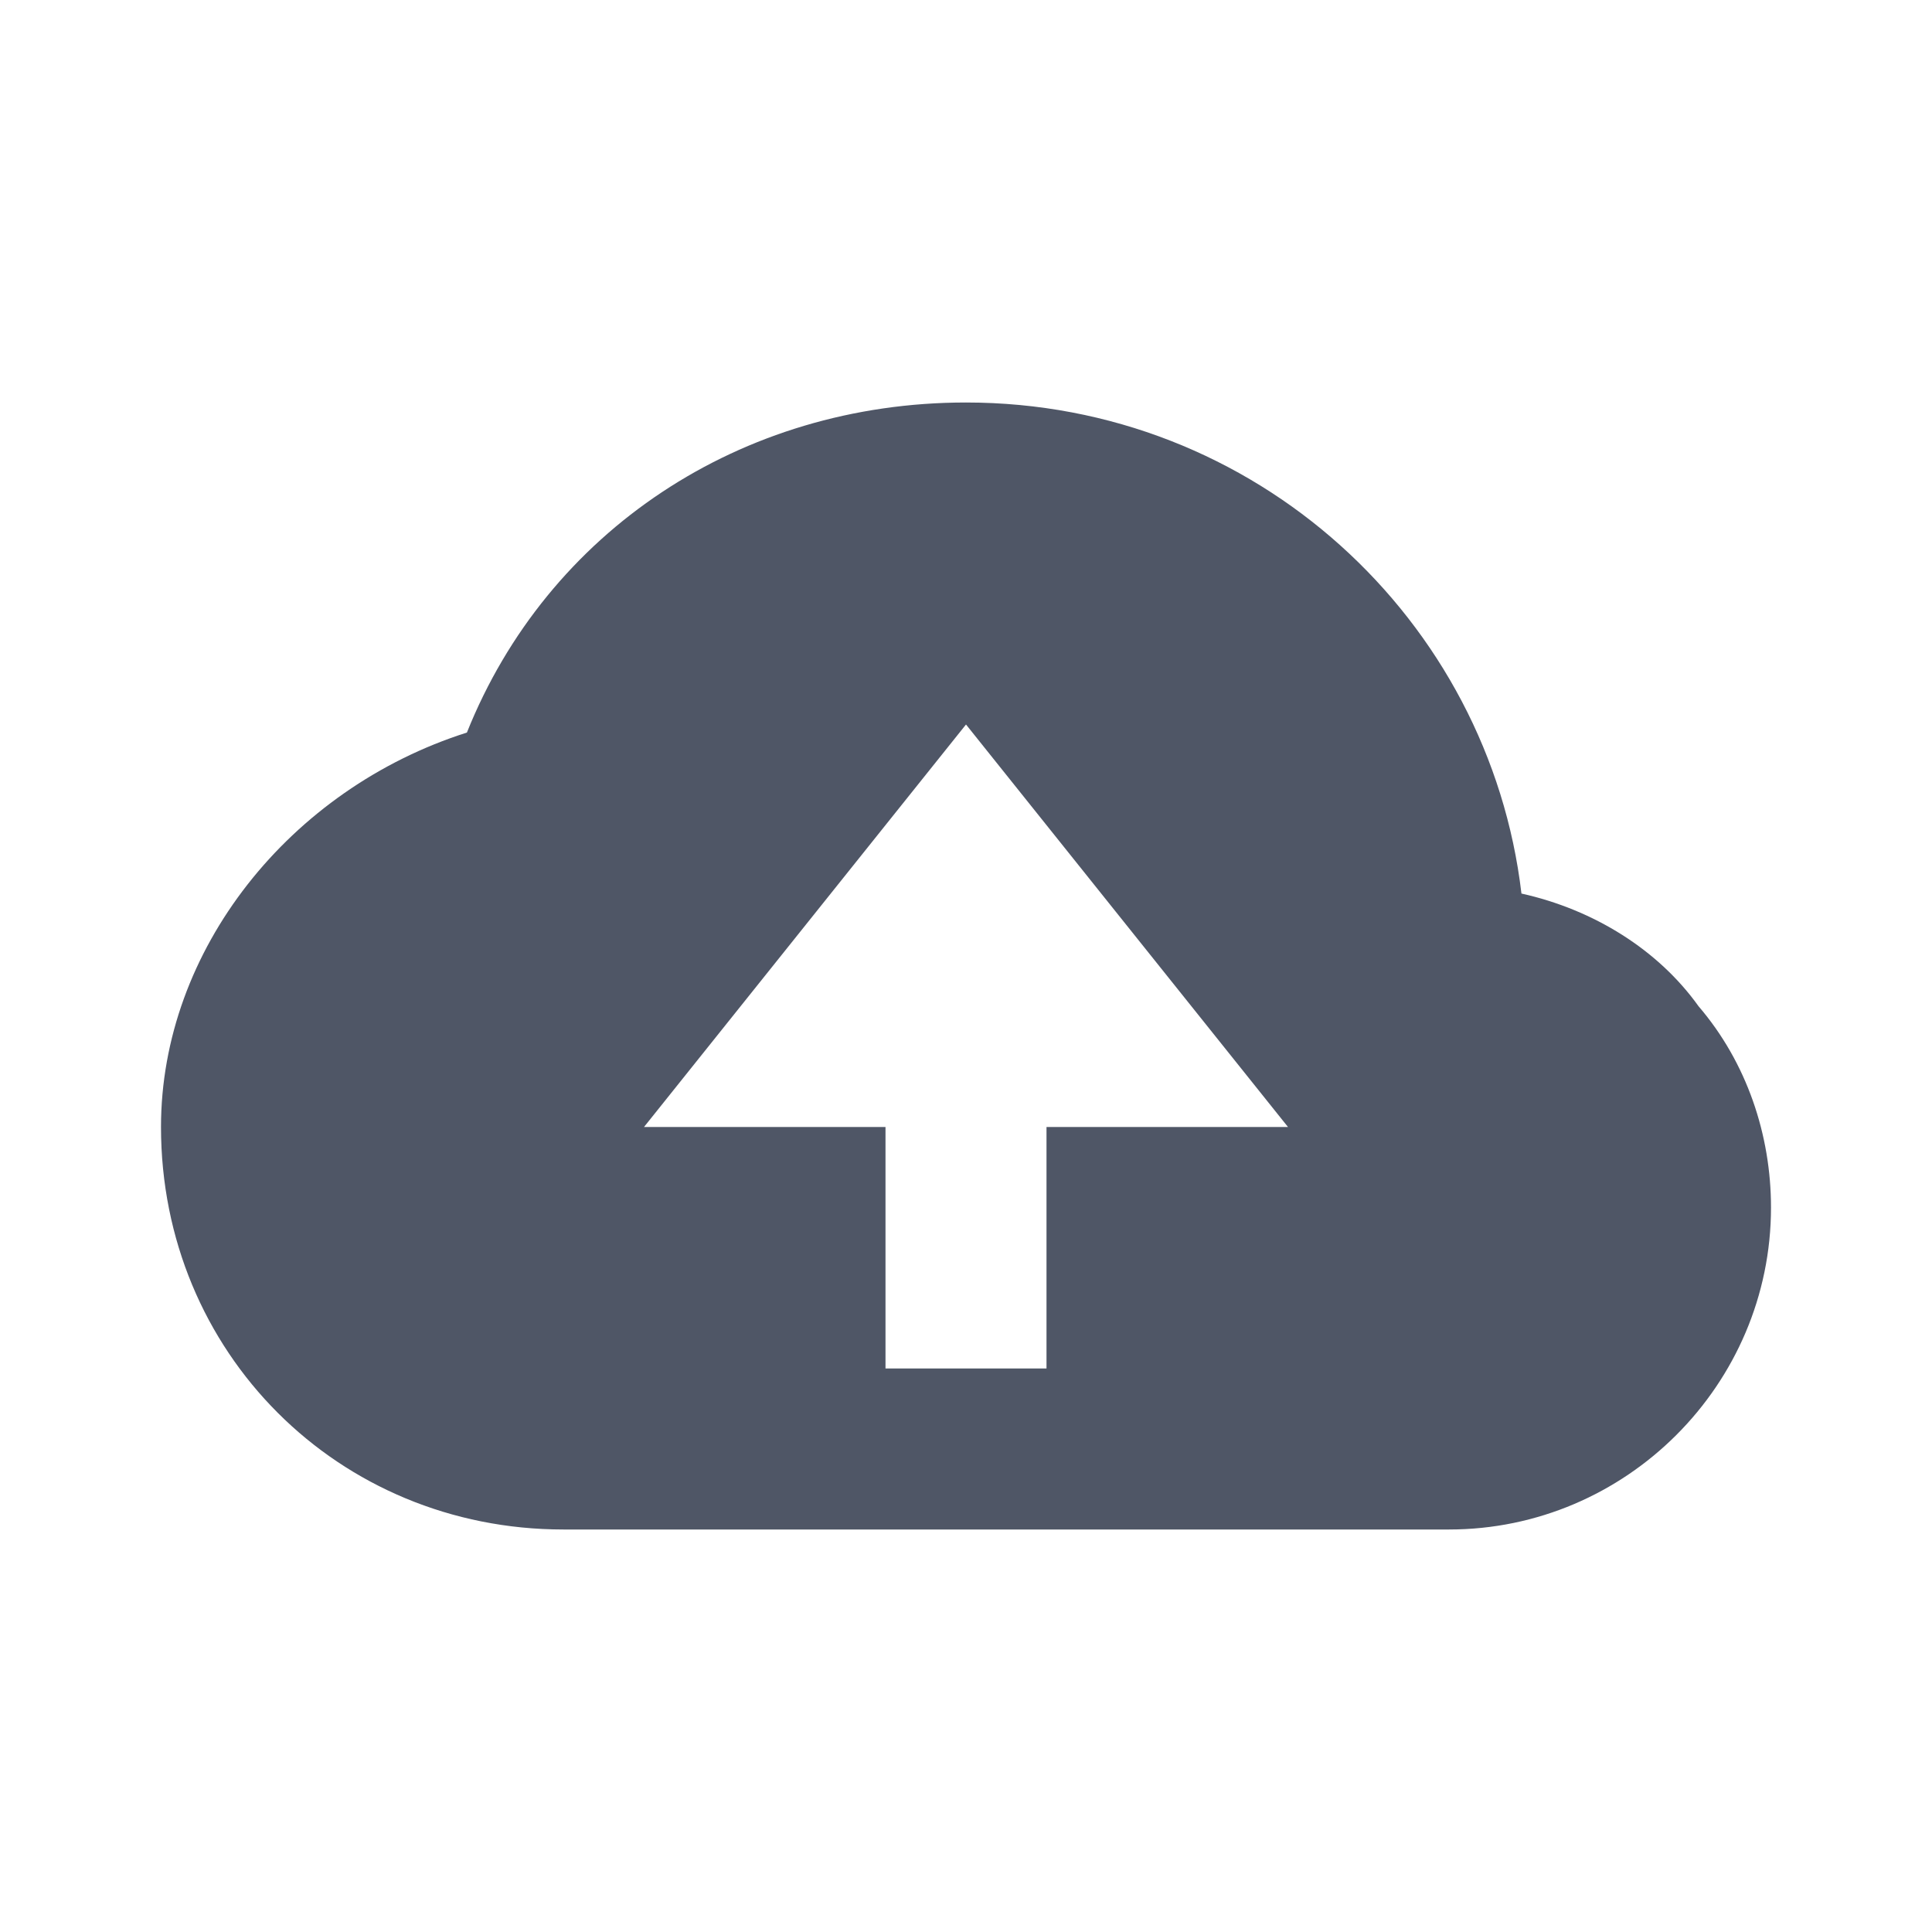
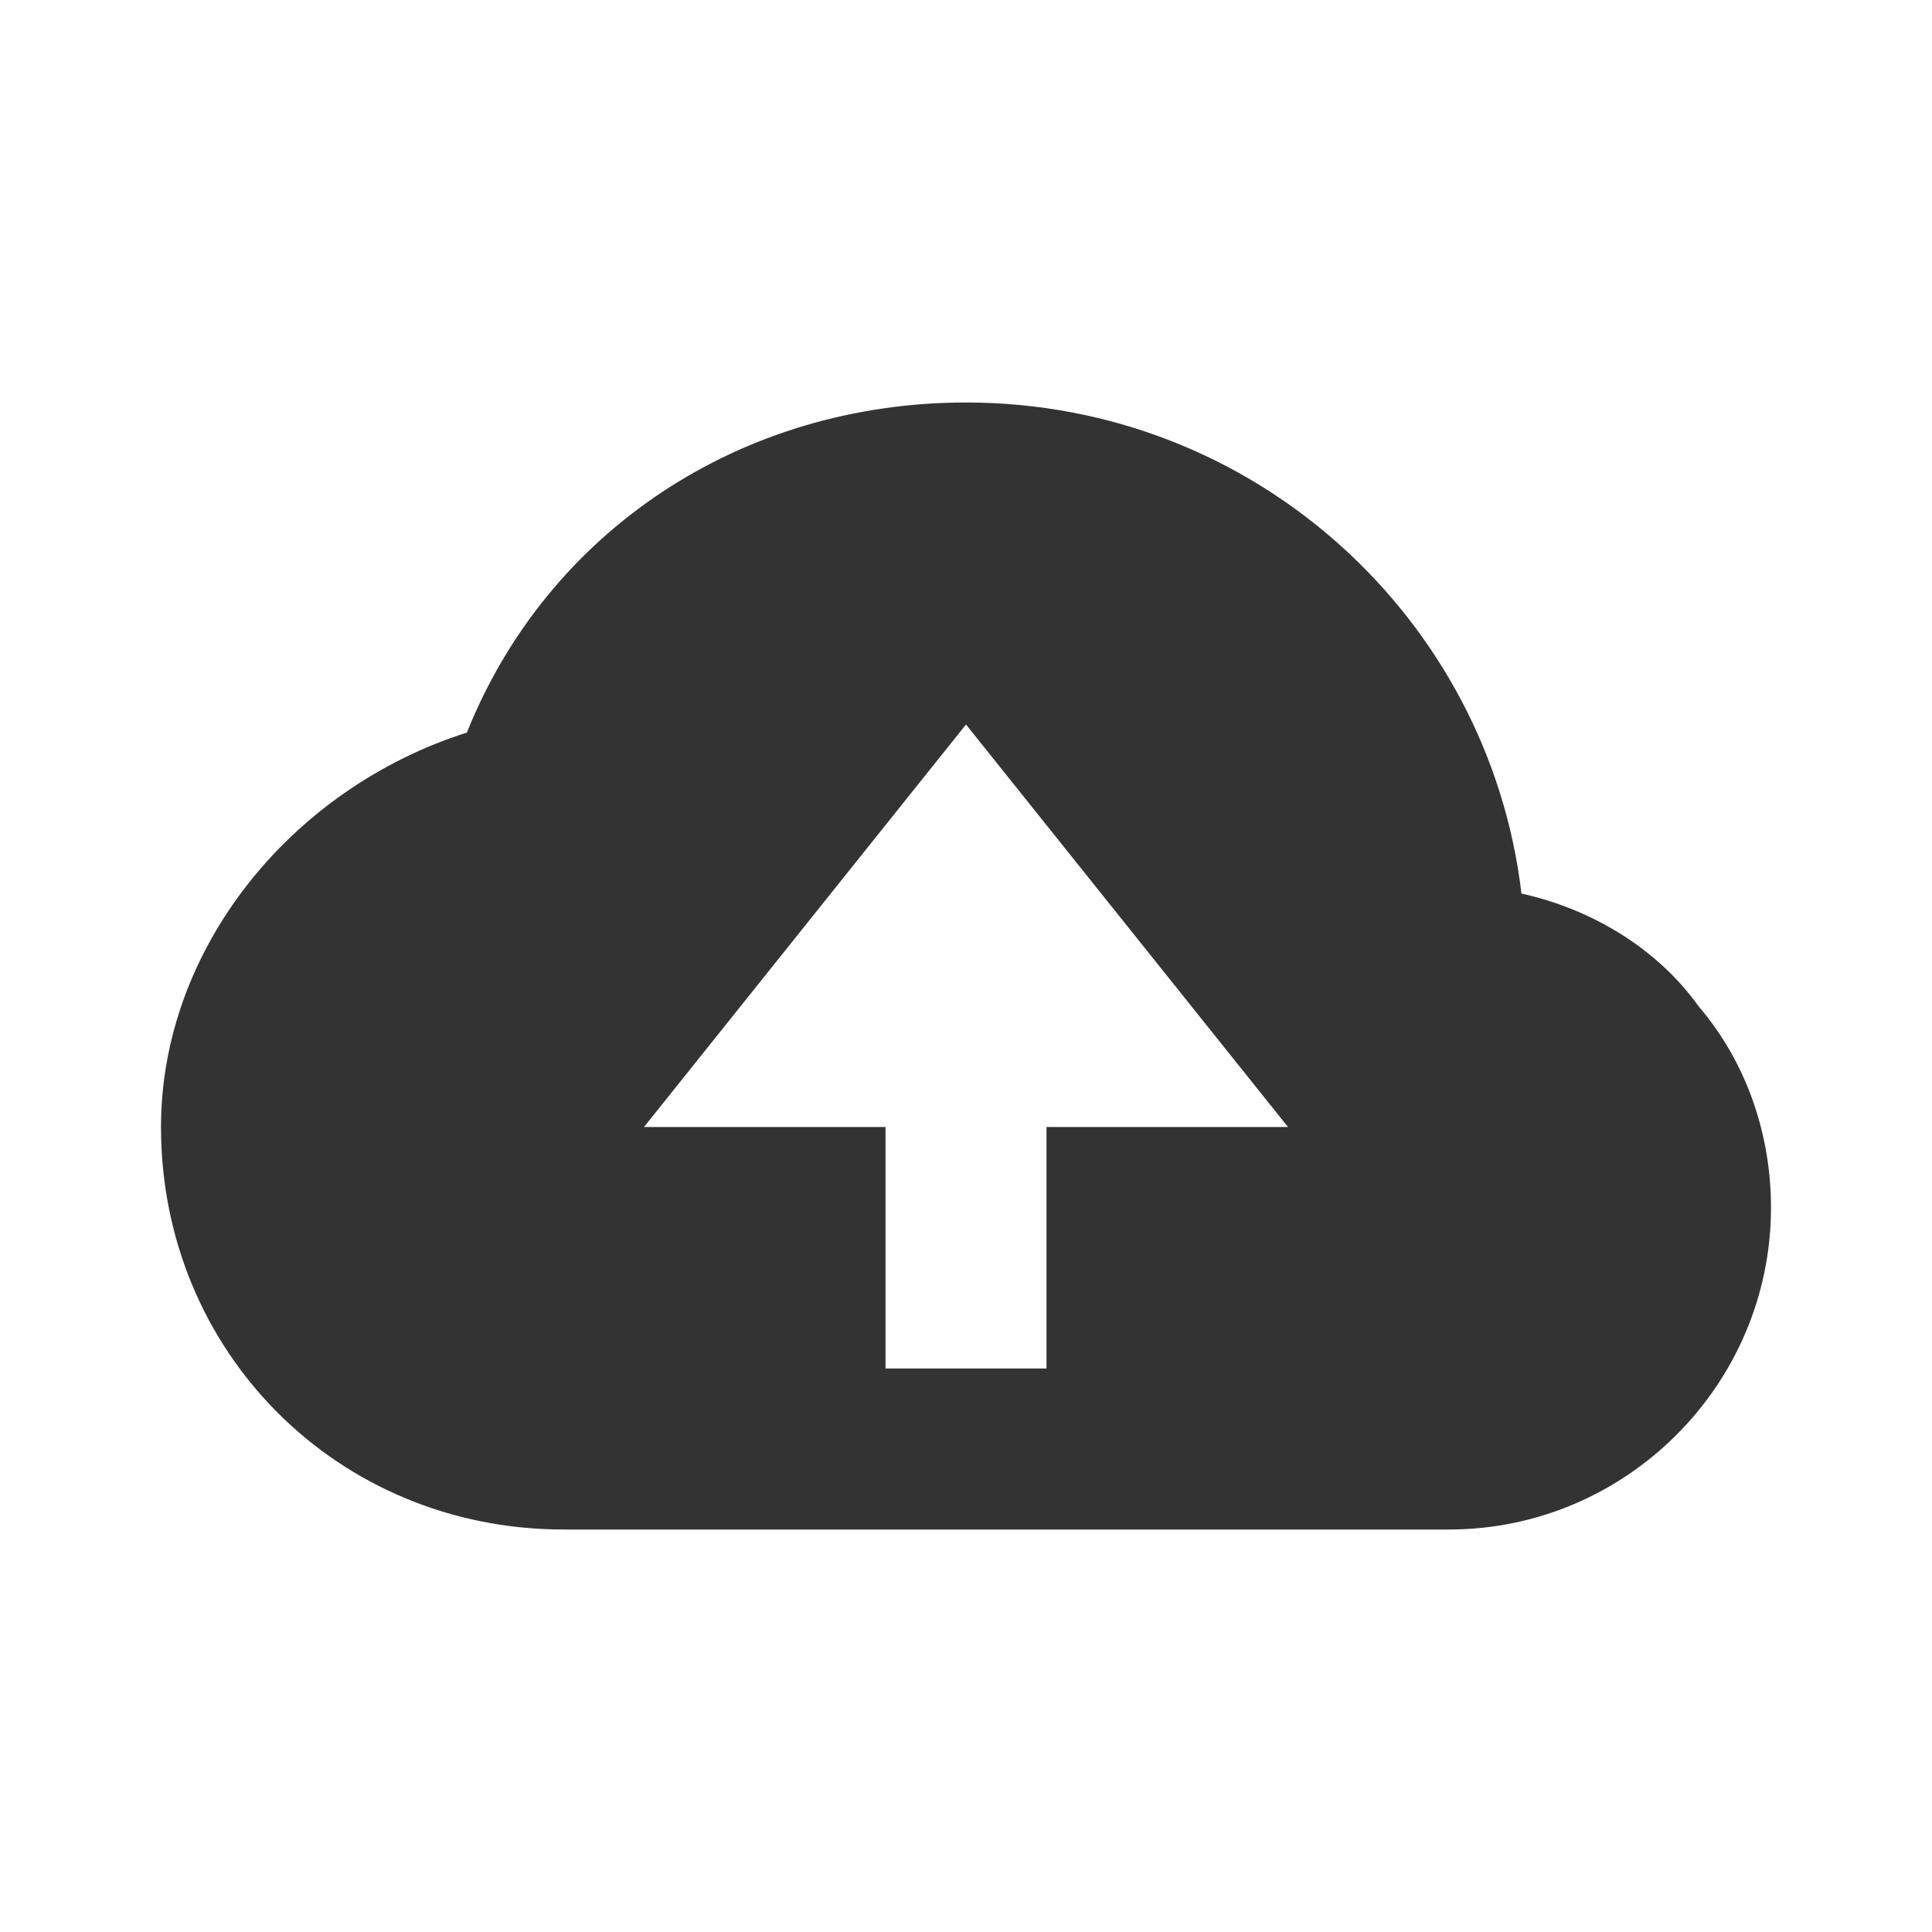
<svg xmlns="http://www.w3.org/2000/svg" version="1.1" id="Layer_1" x="0px" y="0px" viewBox="0 0 24 24" style="enable-background:new 0 0 24 24;" xml:space="preserve">
  <style type="text/css">
- 	.st0{fill:#4F5666;}
- </style>
+ 		.st0{fill:#333;}
+ 	</style>
  <path class="st0" d="M18.9,11.1C18.5,7.7,15.6,5,12,5C9.2,5,6.8,6.6,5.8,9.1C3.6,9.8,2,11.8,2,14c0,2.8,2.2,5,5,5h11  c2.2,0,4-1.8,4-4c0-0.9-0.3-1.8-0.9-2.5C20.6,11.8,19.8,11.3,18.9,11.1z M13,14v3h-2v-3H8l4-5l4,5H13z" />
</svg>
